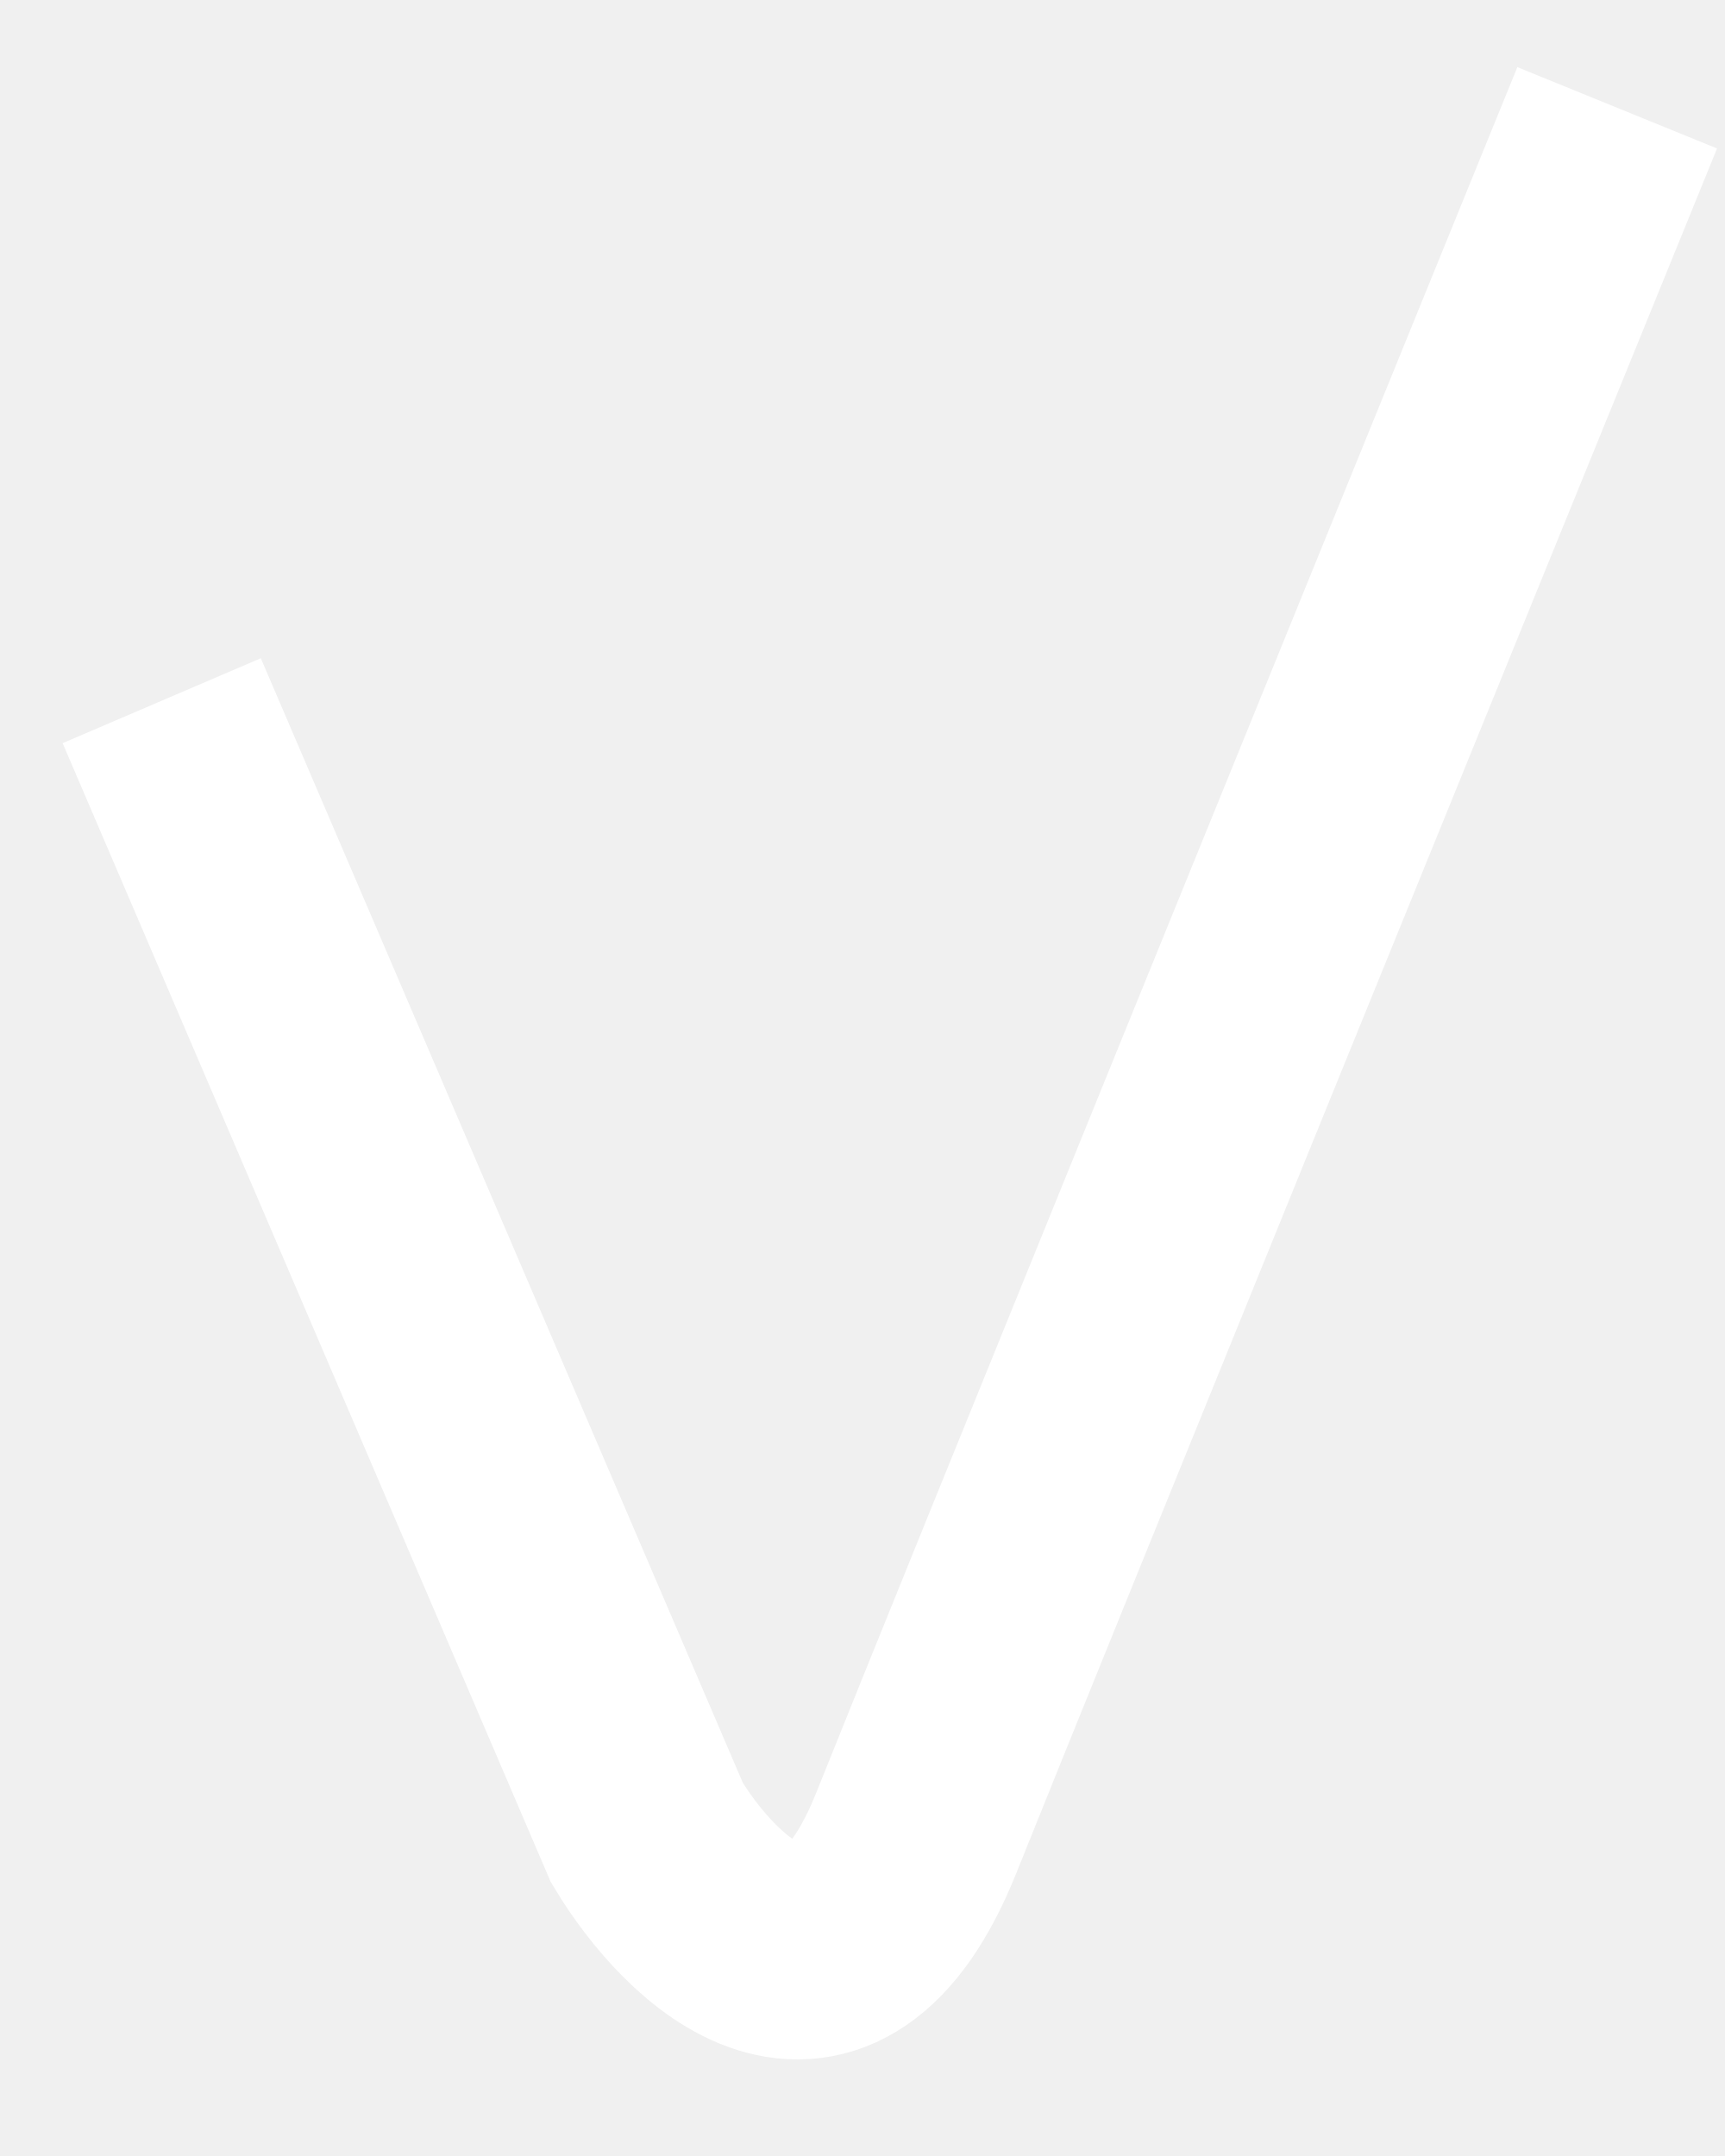
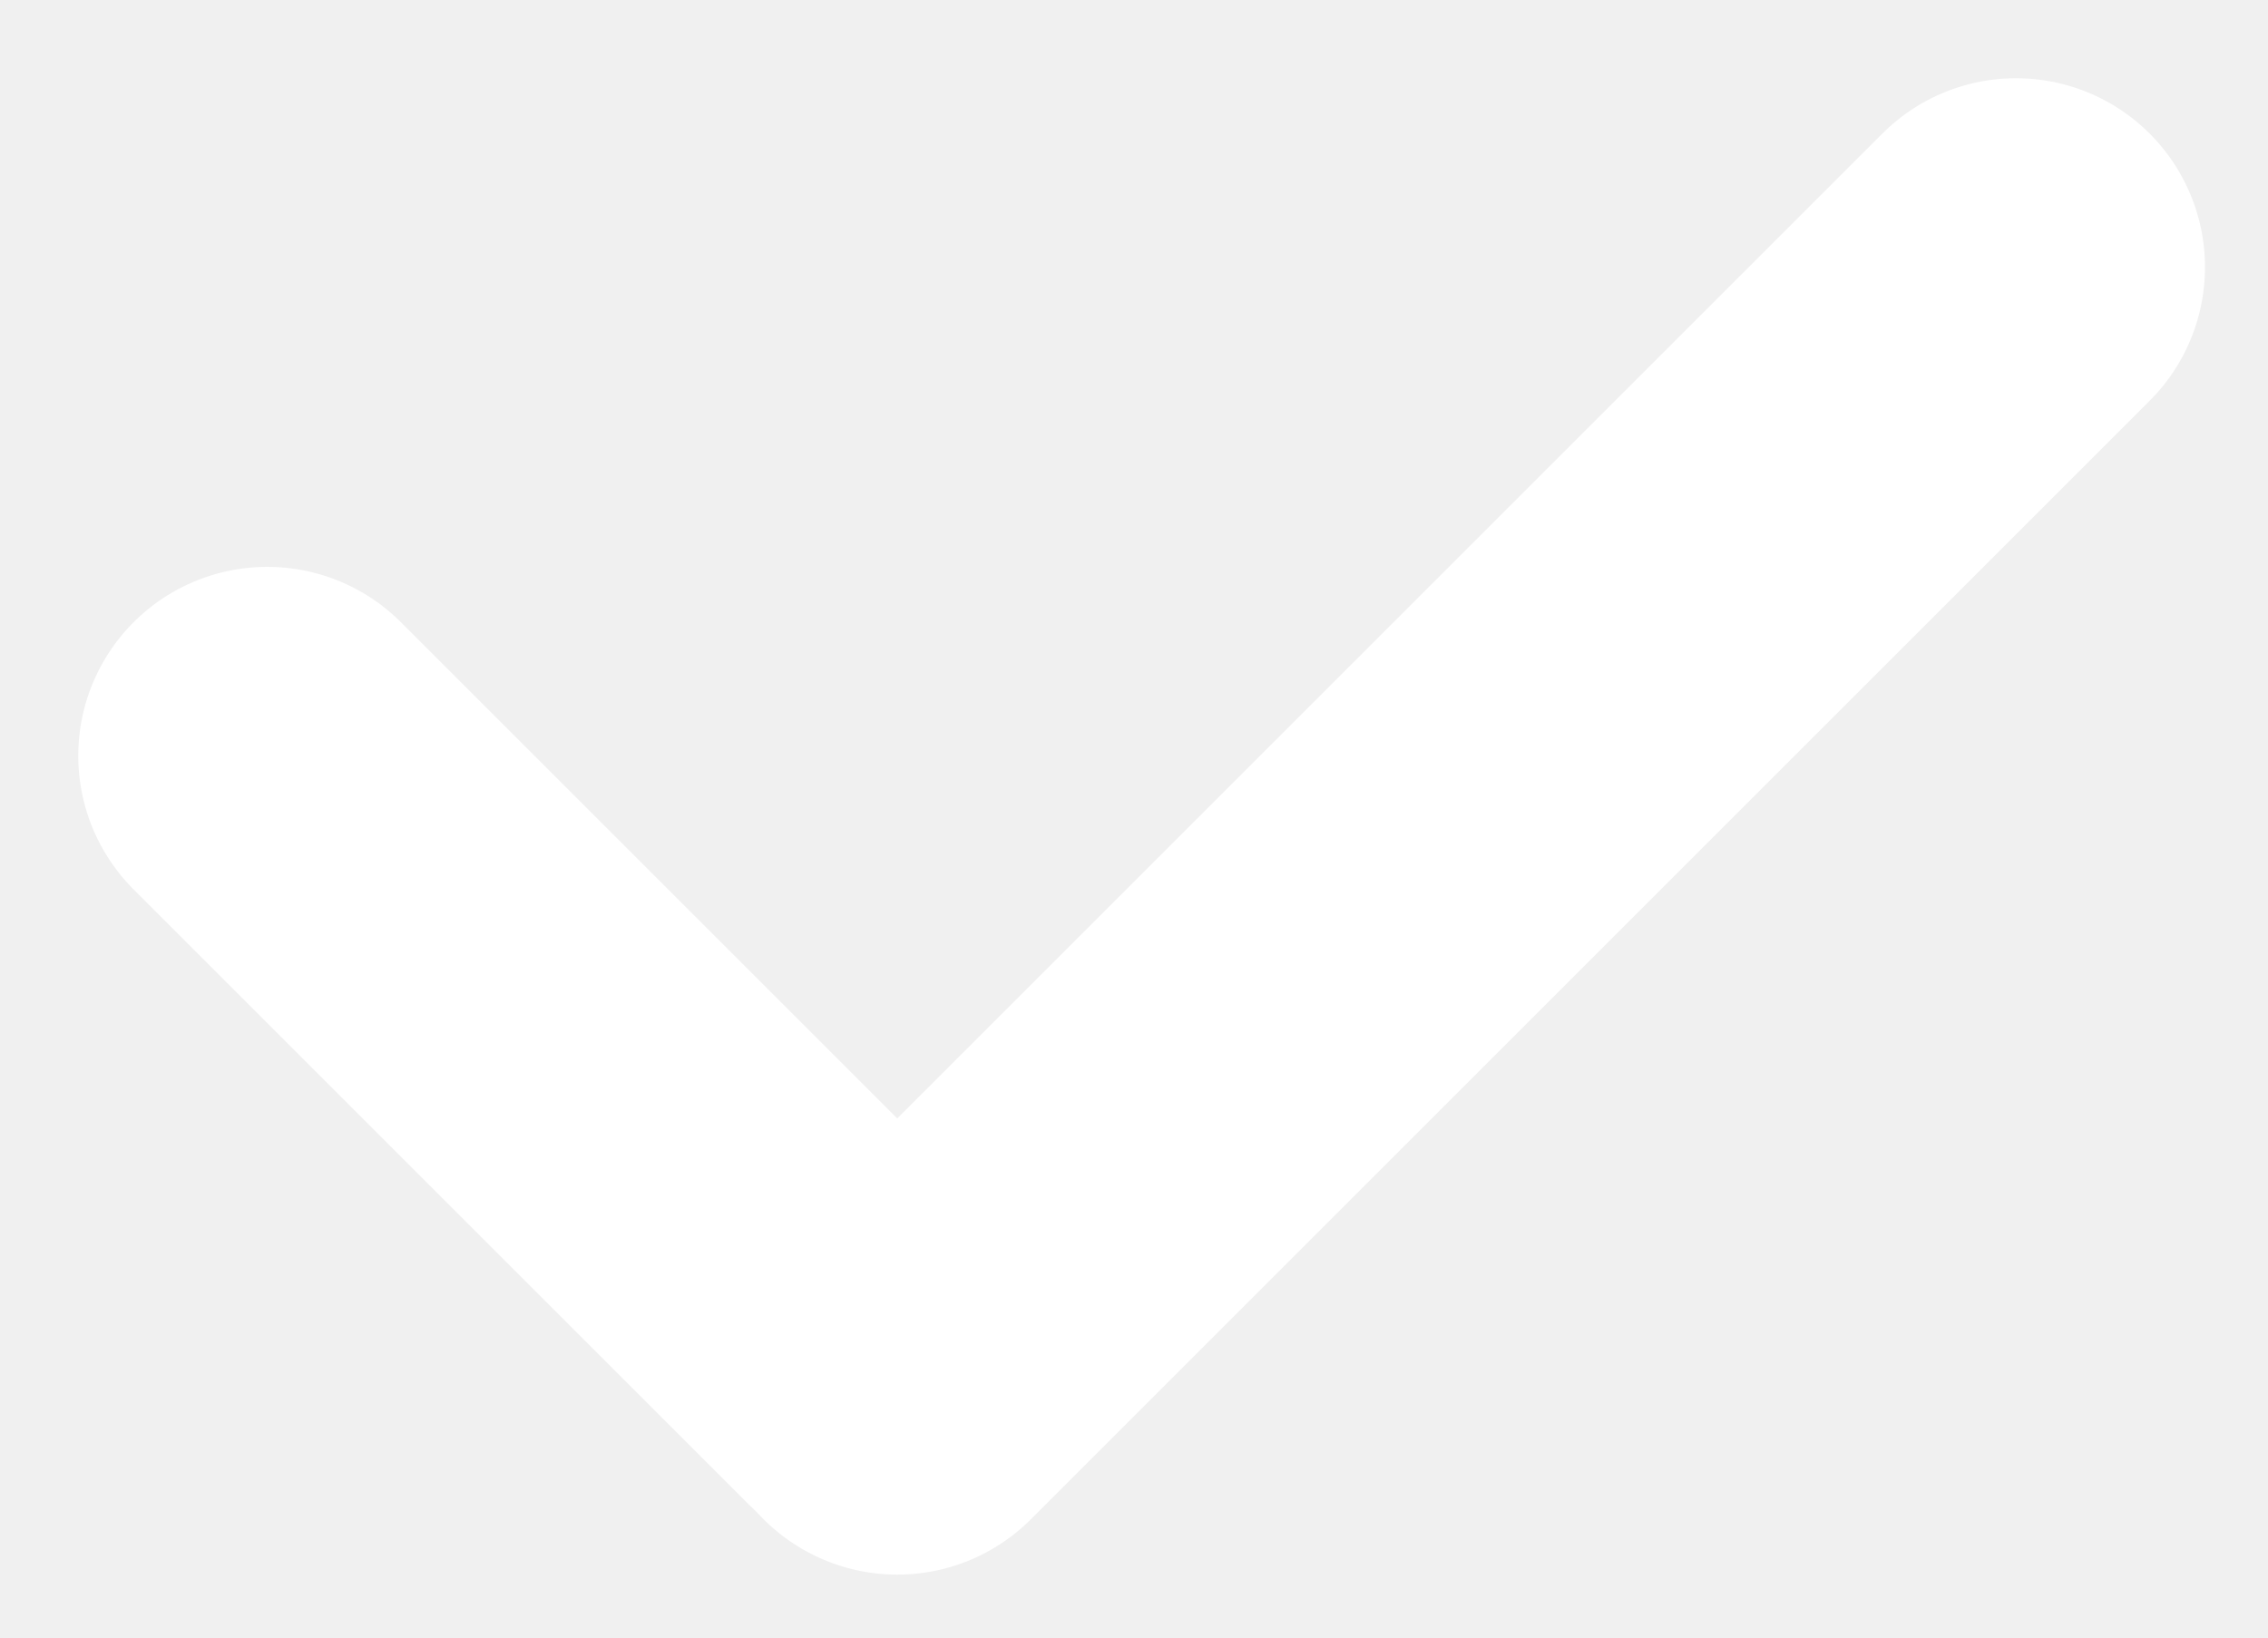
- <svg xmlns="http://www.w3.org/2000/svg" width="16" height="20" viewBox="0 0 16 20" fill="none">
-   <path d="M1.5 6.5L6 17C6.5 17.833 7.7 19 8.5 17C9.3 15 13.167 5.5 15 1" stroke="white" stroke-width="2" />
+ <svg xmlns="http://www.w3.org/2000/svg" width="18" height="13" viewBox="0 0 18 13" fill="none">
+   <line x1="2.121" y1="6" x2="7" y2="10.879" stroke="white" stroke-width="3" stroke-linecap="round" />
+   <line x1="16" y1="2.121" x2="7.121" y2="11" stroke="white" stroke-width="3" stroke-linecap="round" />
</svg>
